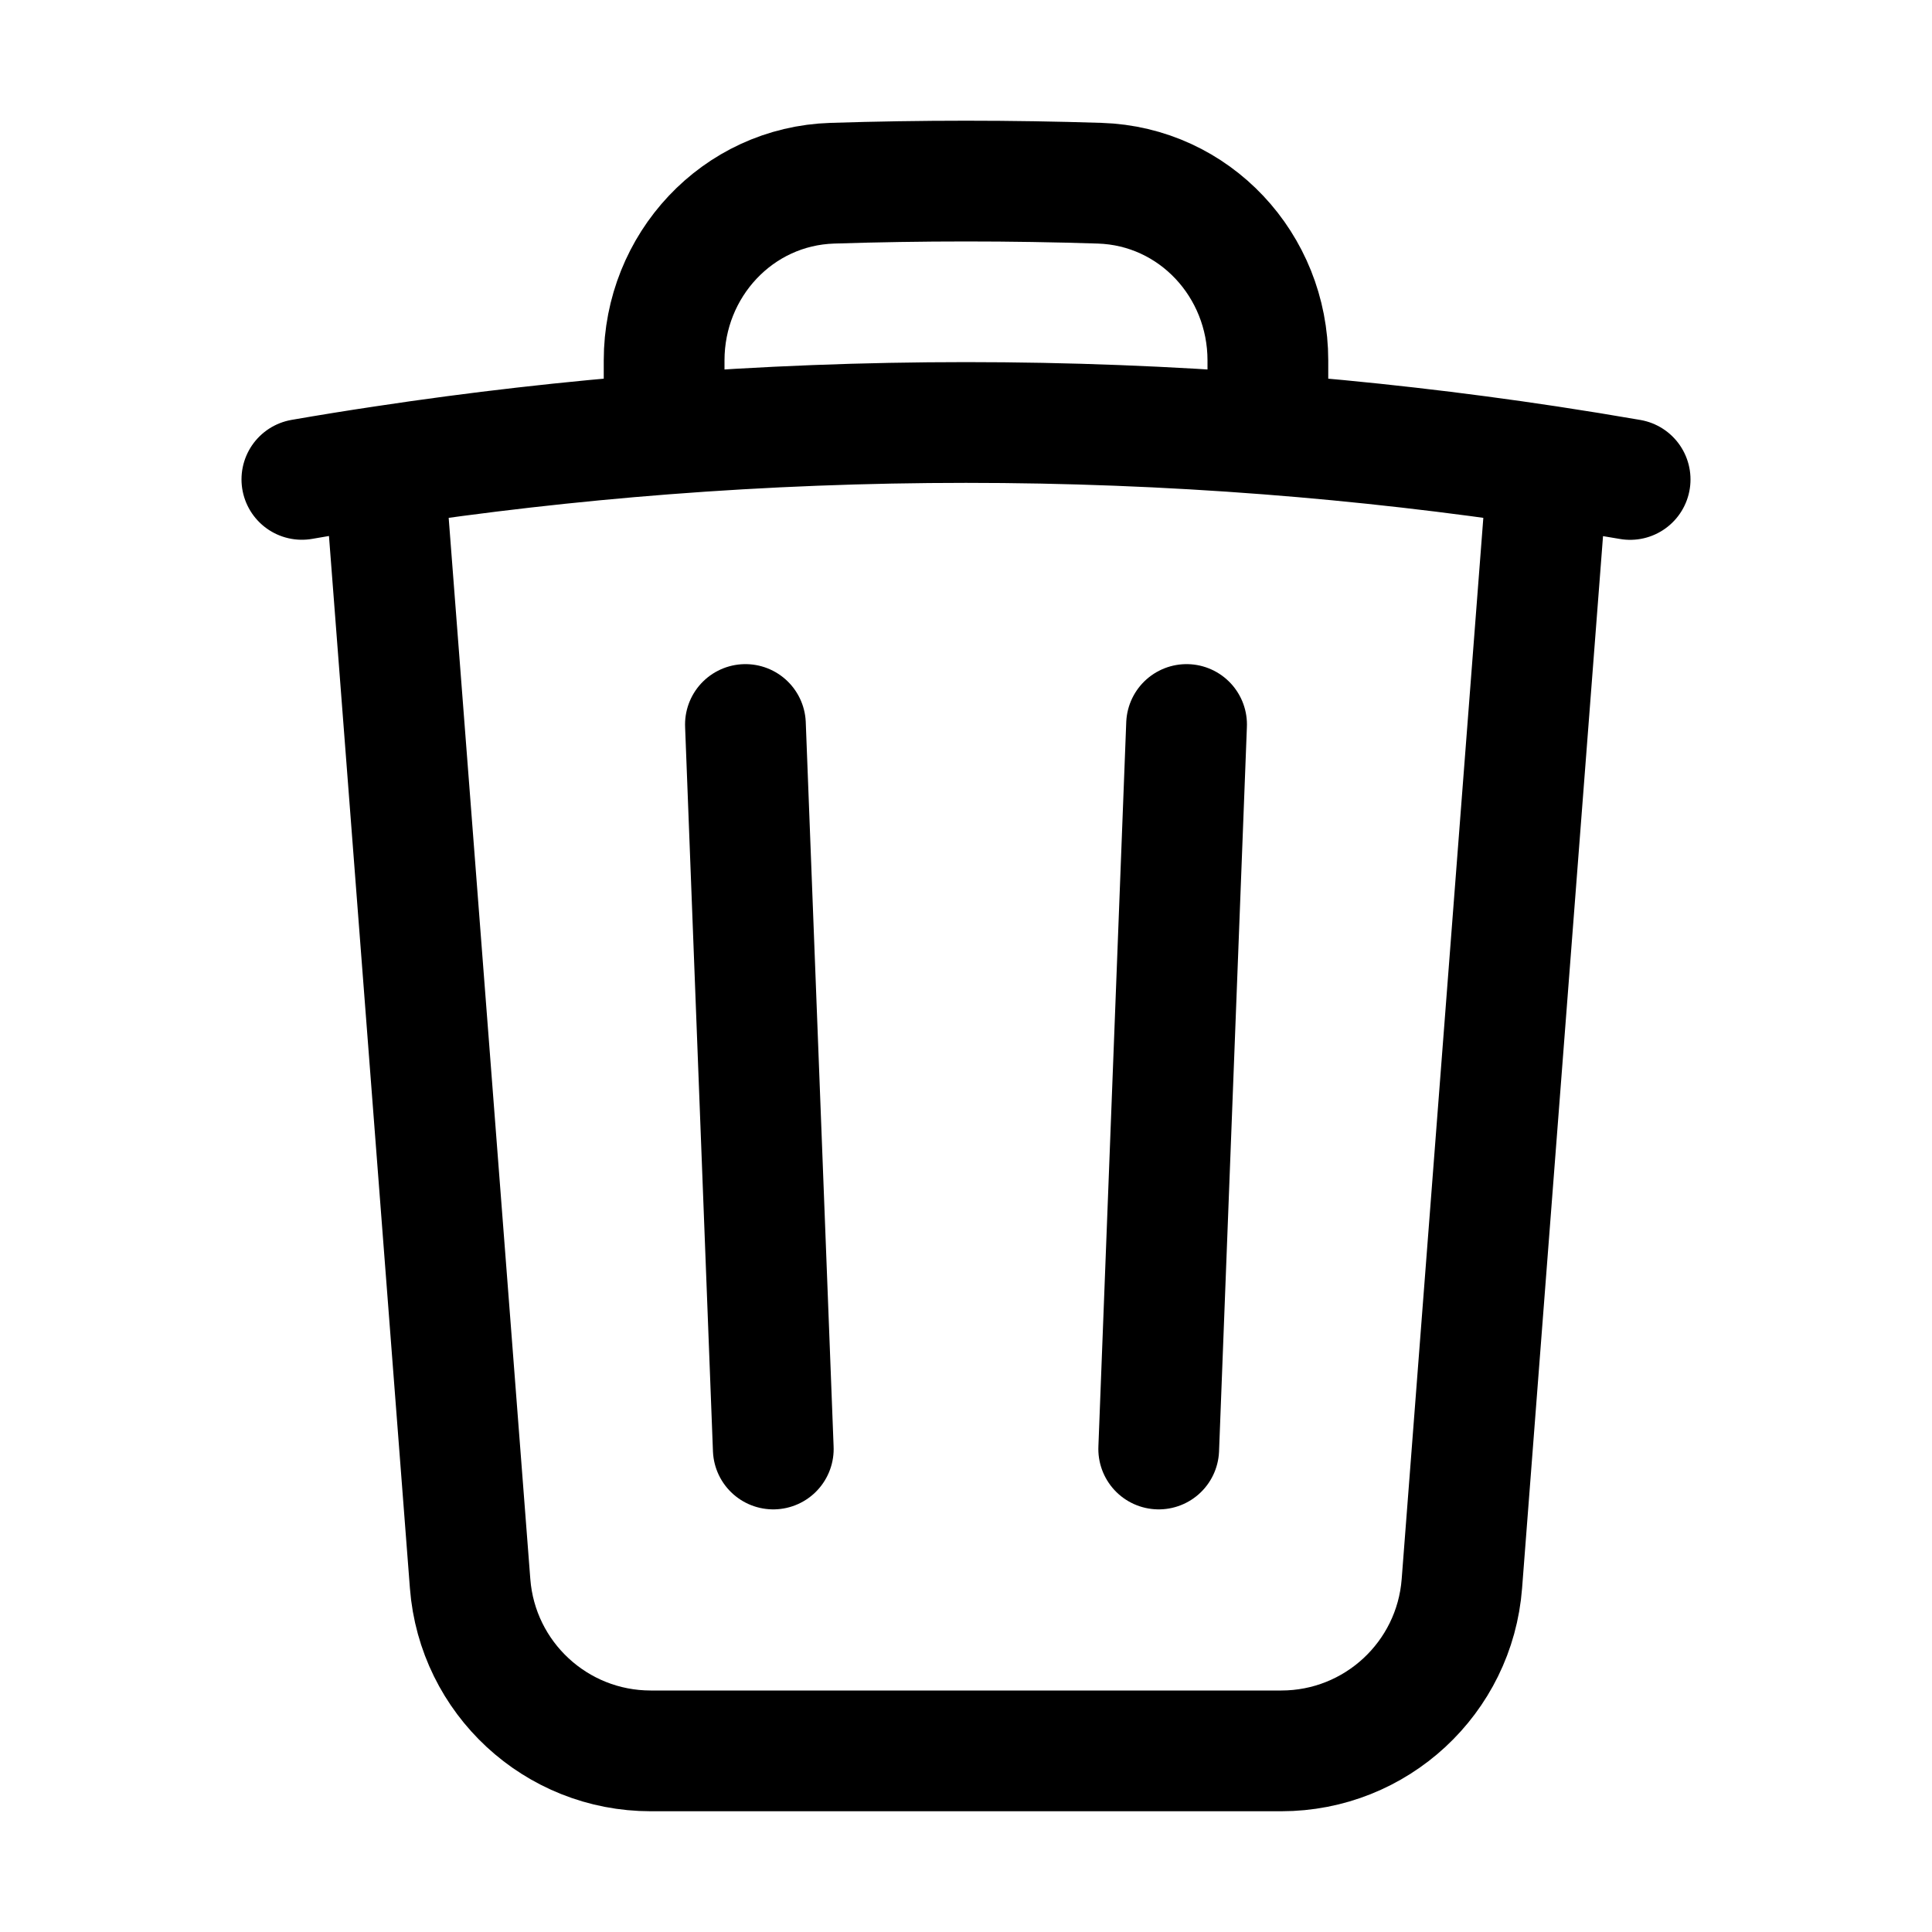
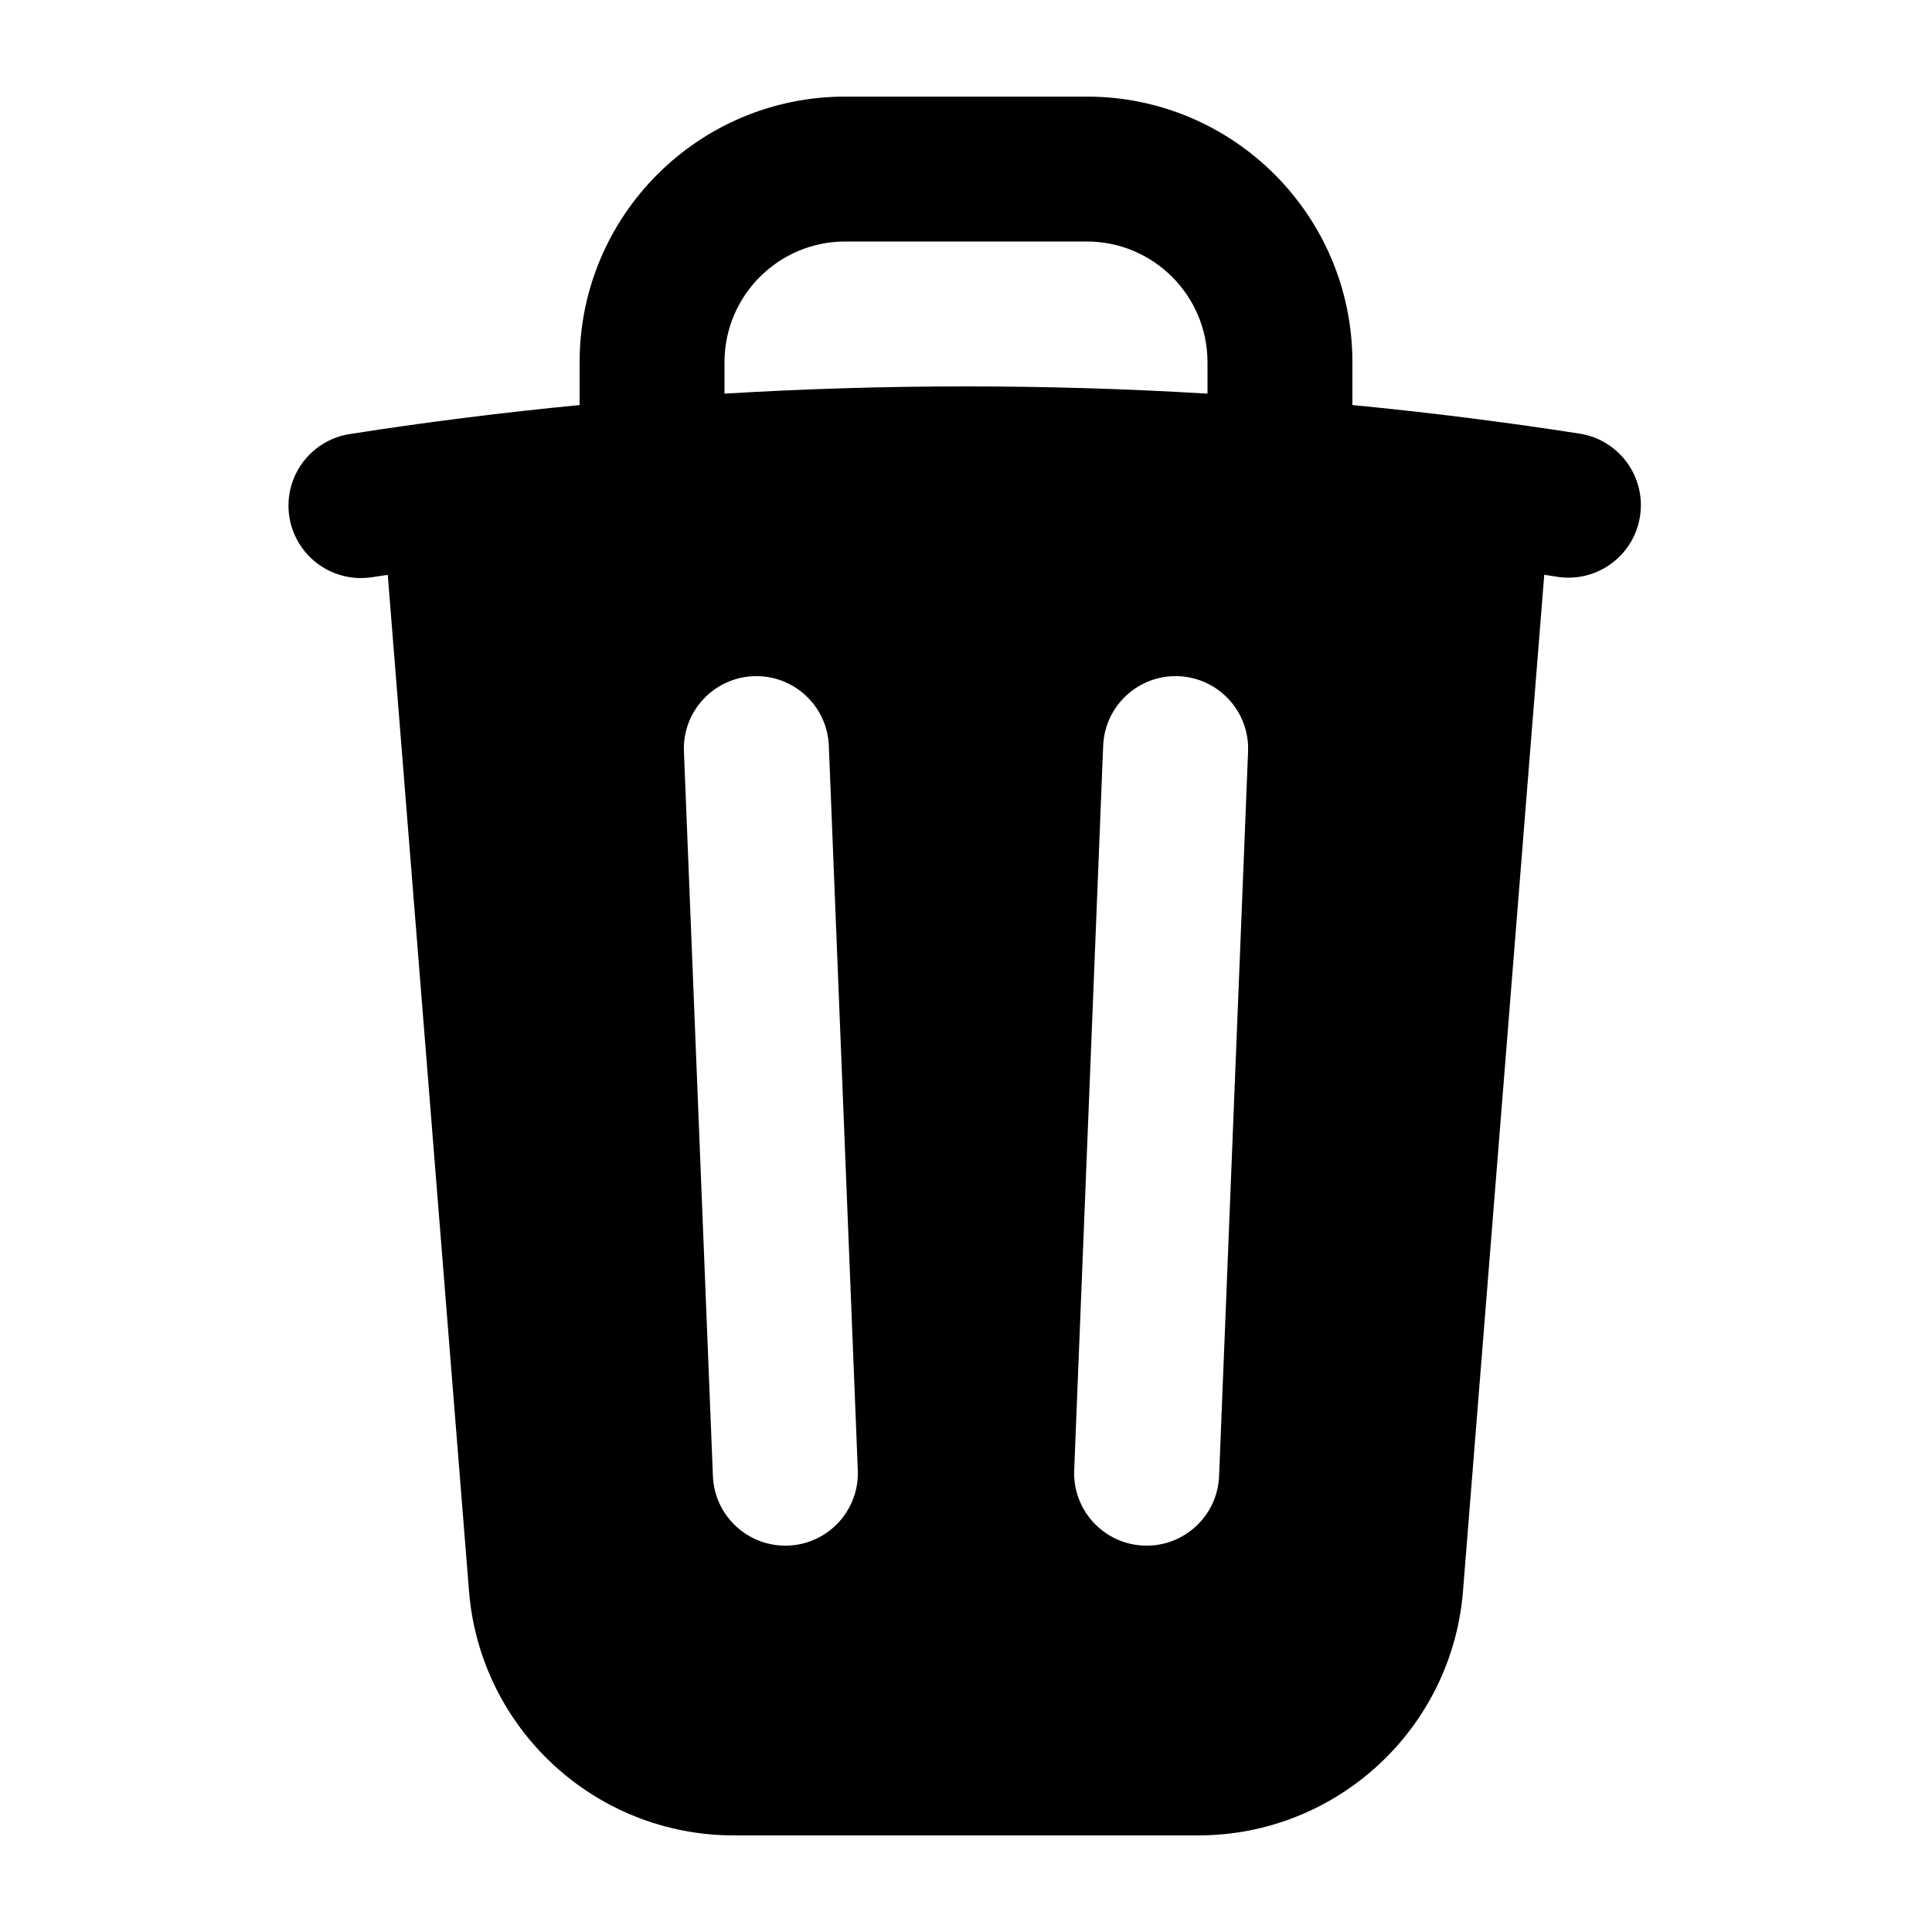
- <svg xmlns="http://www.w3.org/2000/svg" fill="none" viewBox="0 0 24 24" stroke-width="1.5" stroke="currentColor">
-   <path stroke-linecap="round" stroke-linejoin="round" d="m14.74 9-.346 9m-4.788 0L9.26 9m9.968-3.21c.342.052.682.107 1.022.166m-1.022-.165L18.16 19.673a2.25 2.25 0 0 1-2.244 2.077H8.084a2.25 2.25 0 0 1-2.244-2.077L4.772 5.79m14.456 0a48.108 48.108 0 0 0-3.478-.397m-12 .562c.34-.059.68-.114 1.022-.165m0 0a48.11 48.11 0 0 1 3.478-.397m7.5 0v-.916c0-1.18-.91-2.164-2.09-2.201a51.964 51.964 0 0 0-3.32 0c-1.18.037-2.09 1.022-2.09 2.201v.916m7.5 0a48.667 48.667 0 0 0-7.5 0" />
+ <svg xmlns="http://www.w3.org/2000/svg" viewBox="0 0 20 20" fill="currentColor" class="size-5">
+   <path fill-rule="evenodd" d="M8.75 1A2.75 2.75 0 0 0 6 3.75v.443c-.795.077-1.584.176-2.365.298a.75.75 0 1 0 .23 1.482l.149-.022.841 10.518A2.75 2.75 0 0 0 7.596 19h4.807a2.75 2.75 0 0 0 2.742-2.53l.841-10.52.149.023a.75.75 0 0 0 .23-1.482A41.03 41.03 0 0 0 14 4.193V3.75A2.75 2.75 0 0 0 11.25 1h-2.5ZM10 4c.84 0 1.673.025 2.5.075V3.75c0-.69-.56-1.25-1.25-1.25h-2.5c-.69 0-1.25.56-1.25 1.25v.325C8.327 4.025 9.16 4 10 4ZM8.58 7.72a.75.75 0 0 0-1.5.06l.3 7.5a.75.75 0 1 0 1.5-.06l-.3-7.5Zm4.34.06a.75.75 0 1 0-1.5-.06l-.3 7.5a.75.75 0 1 0 1.5.06l.3-7.5Z" clip-rule="evenodd" />
</svg>
